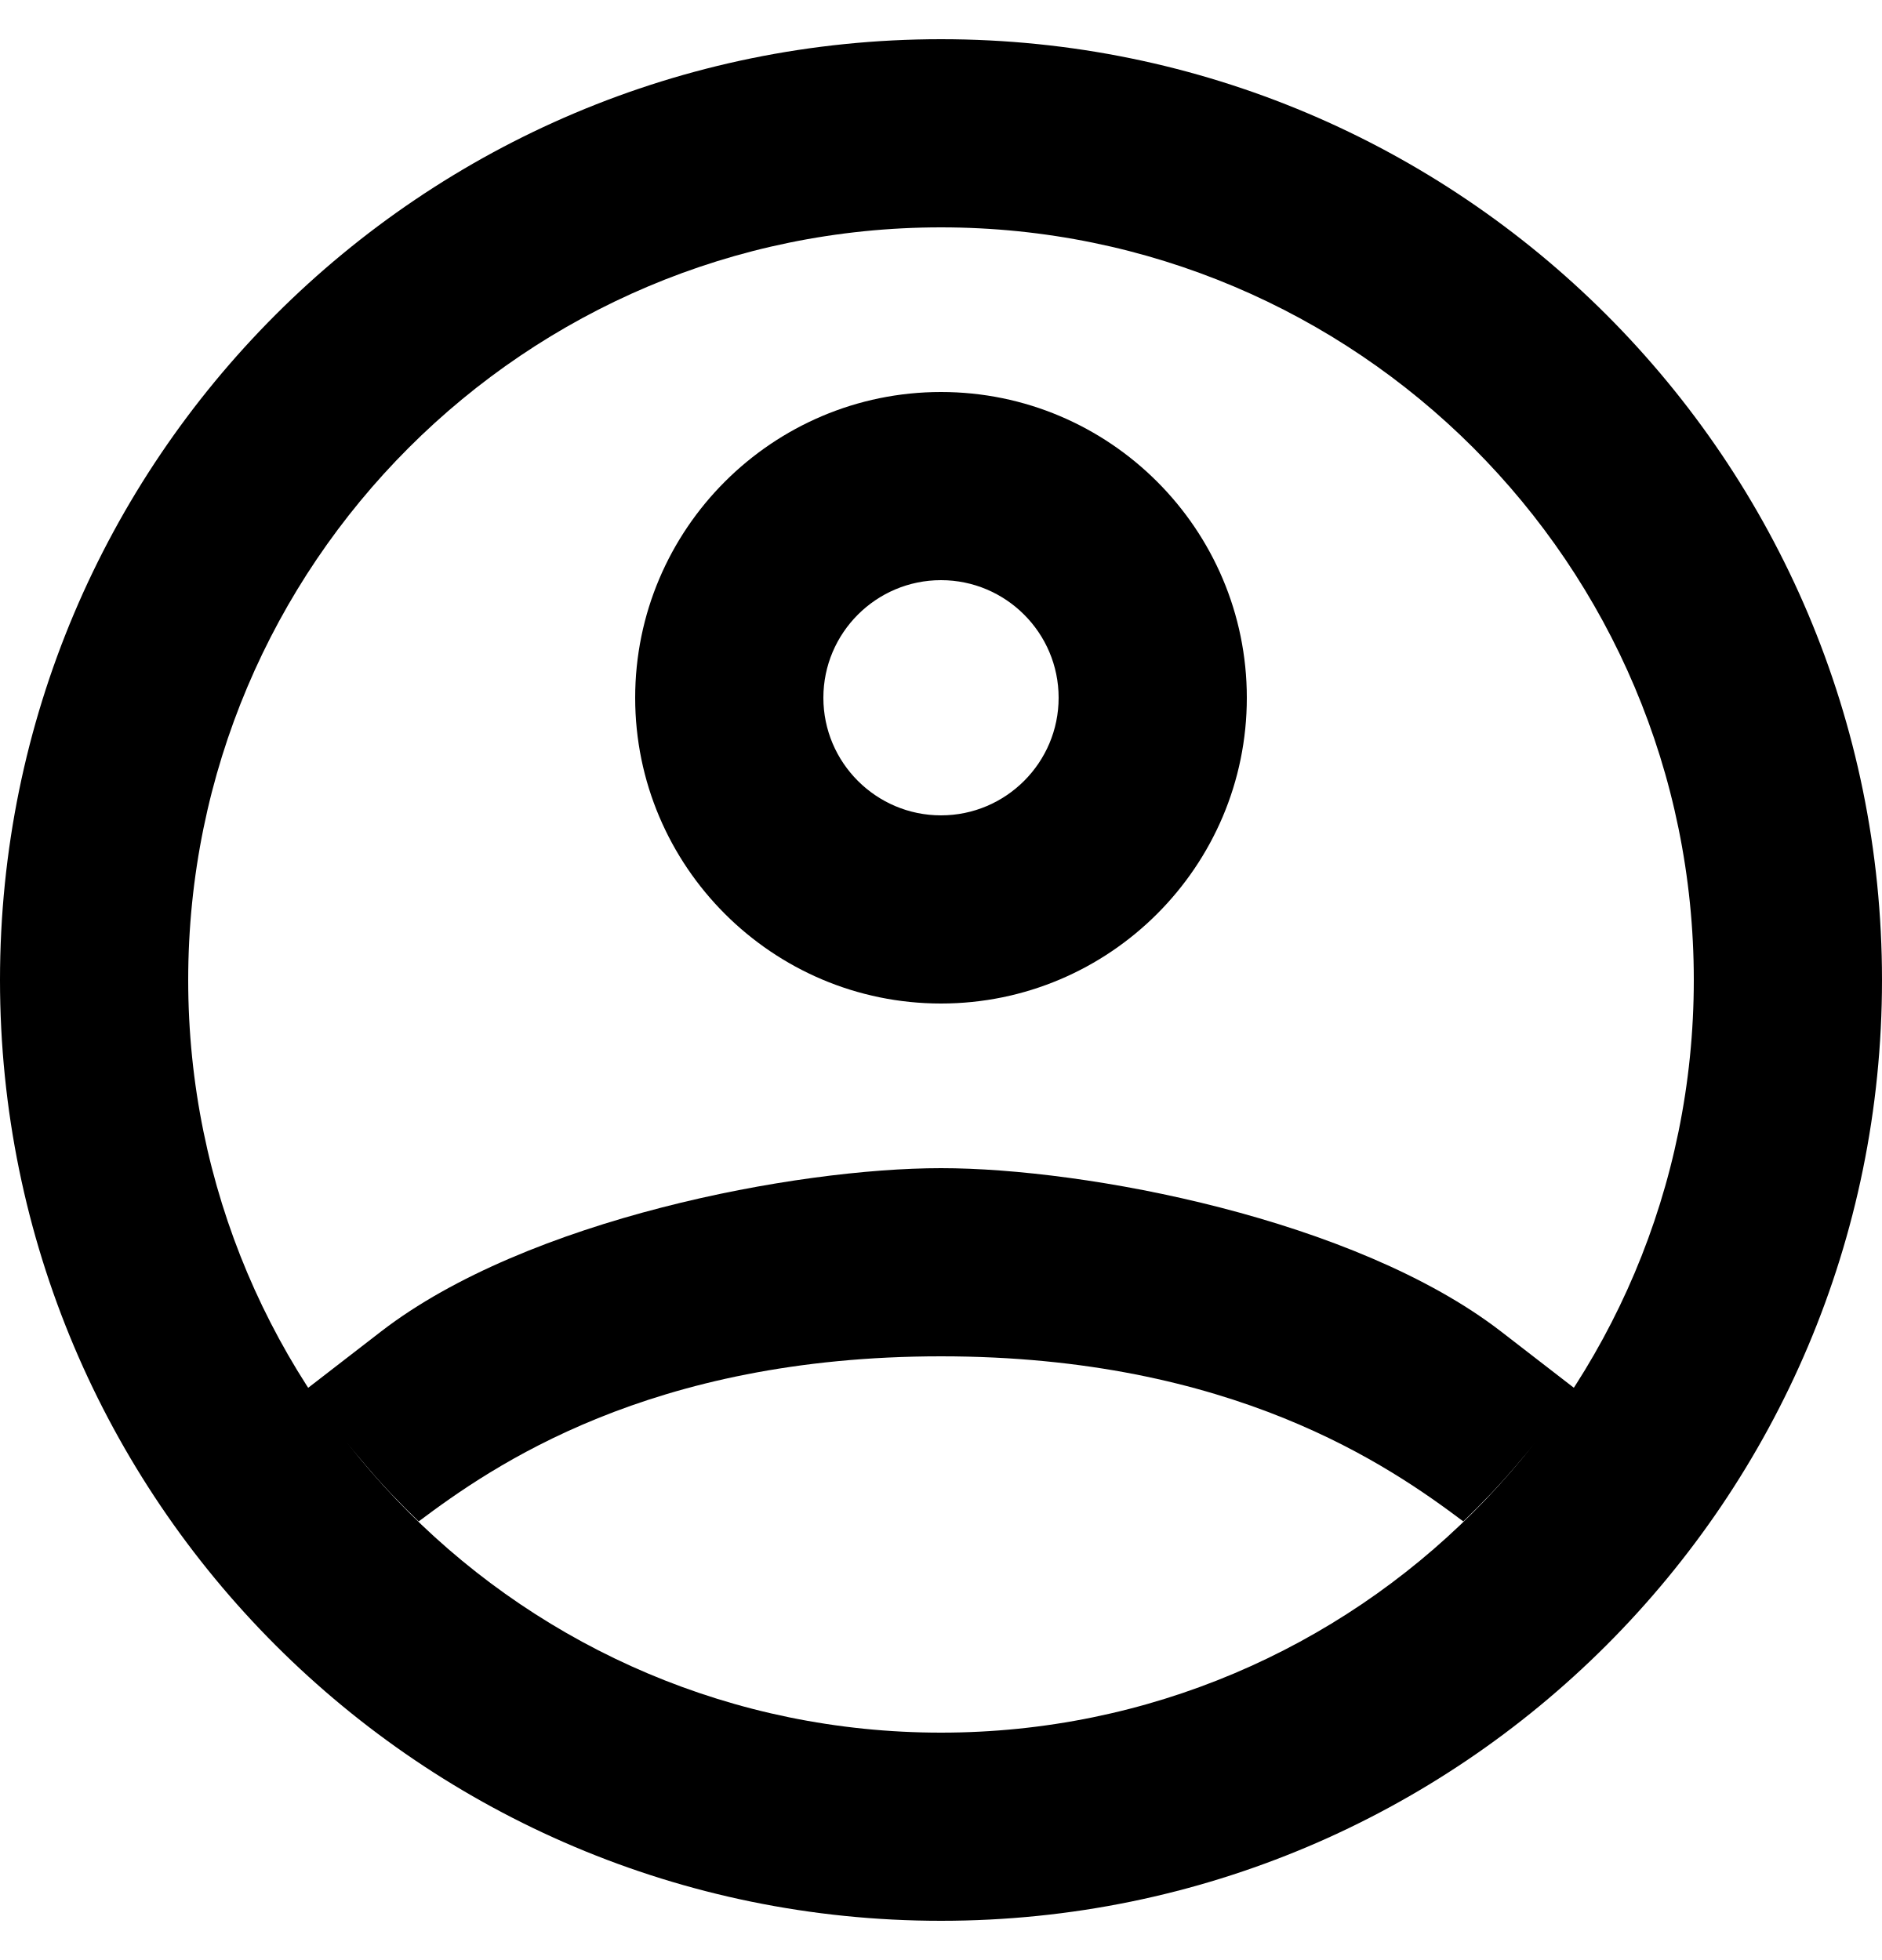
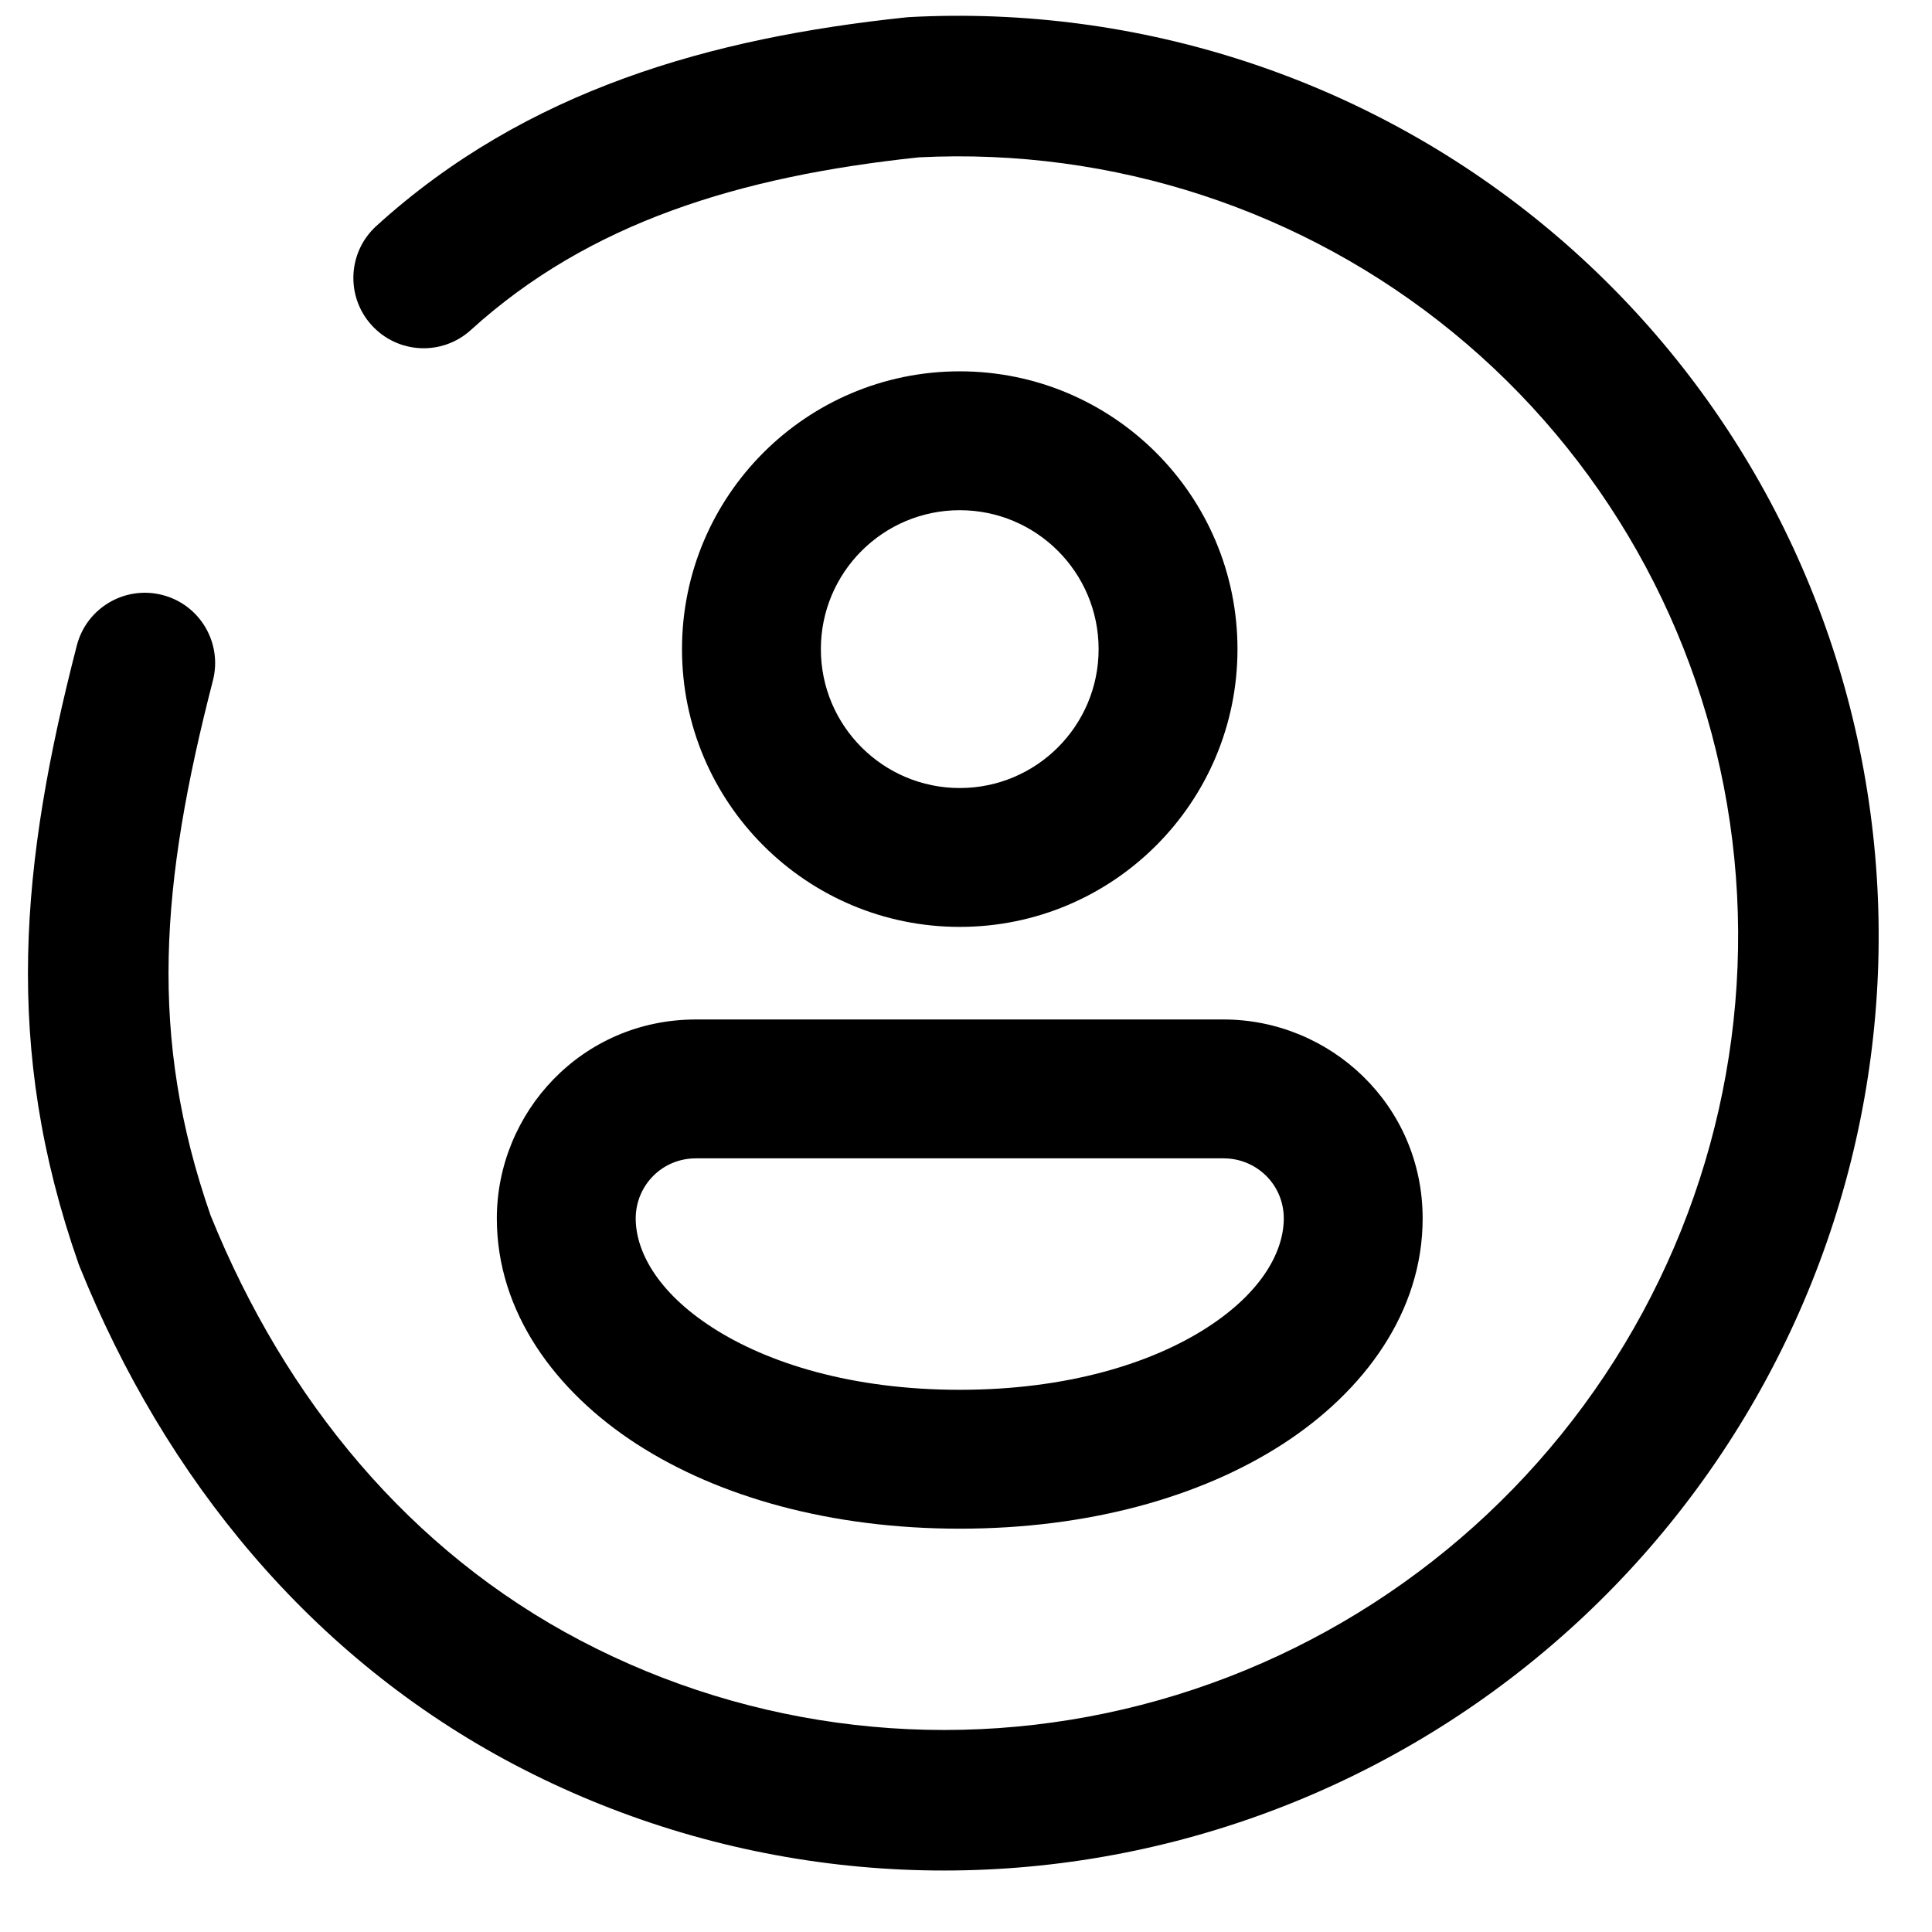
- <svg xmlns="http://www.w3.org/2000/svg" width="24" height="25" viewBox="0 0 24 25" fill="none">
-   <path d="M12 12.8C14.15 12.8 15.9 11.05 15.9 8.9C15.9 6.75 14.15 5 12 5C9.85 5 8.1 6.75 8.1 8.9C8.1 11.05 9.85 12.8 12 12.8ZM12 7.4C12.827 7.4 13.5 8.073 13.5 8.9C13.5 9.727 12.827 10.4 12 10.4C11.173 10.4 10.5 9.727 10.5 8.9C10.5 8.073 11.173 7.4 12 7.4Z" fill="currentColor" />
-   <path d="M12 0.5C5.372 0.5 0 5.872 0 12.5C0 19.128 5.372 24.5 12 24.5C18.628 24.5 24 19.128 24 12.5C24 5.872 18.628 0.5 12 0.5ZM12 22.1C6.698 22.1 2.4 17.802 2.4 12.5C2.4 7.198 6.698 2.9 12 2.9C17.302 2.9 21.6 7.198 21.6 12.5C21.6 17.802 17.302 22.1 12 22.1Z" fill="currentColor" />
-   <path d="M5.339 19.406C6.275 18.704 8.276 17.3 12 17.3C15.723 17.3 17.725 18.704 18.661 19.406C18.89 19.185 19.112 18.955 19.321 18.71L20.135 17.751L19.14 16.982C17.277 15.546 13.844 14.9 12 14.9C10.155 14.9 6.722 15.546 4.861 16.982L3.866 17.751L4.68 18.71C4.887 18.955 5.109 19.185 5.339 19.406Z" fill="currentColor" />
+ <svg xmlns="http://www.w3.org/2000/svg" width="25" height="25" viewBox="0 0 25 25" fill="none">
+   <path fill-rule="evenodd" clip-rule="evenodd" d="M12.419 6.602C11.427 6.602 10.622 7.407 10.622 8.4C10.622 9.392 11.427 10.197 12.419 10.197C13.412 10.197 14.216 9.392 14.216 8.4C14.216 7.407 13.412 6.602 12.419 6.602ZM8.825 8.4C8.825 6.415 10.434 4.805 12.419 4.805C14.404 4.805 16.013 6.415 16.013 8.4C16.013 10.384 14.404 11.994 12.419 11.994C10.434 11.994 8.825 10.384 8.825 8.4Z" fill="currentColor" />
+   <path fill-rule="evenodd" clip-rule="evenodd" d="M6.429 15.767C6.429 14.394 7.529 13.192 9.005 13.192H15.834C17.207 13.192 18.409 14.292 18.409 15.767C18.409 16.979 17.651 18.005 16.599 18.686C15.536 19.373 14.085 19.781 12.419 19.781C10.753 19.781 9.302 19.373 8.239 18.686C7.187 18.005 6.429 16.979 6.429 15.767ZM9.005 14.989C8.563 14.989 8.226 15.344 8.226 15.767C8.226 16.173 8.486 16.705 9.216 17.177C9.935 17.642 11.03 17.984 12.419 17.984C13.808 17.984 14.903 17.642 15.622 17.177C16.352 16.705 16.612 16.173 16.612 15.767C16.612 15.326 16.257 14.989 15.834 14.989H9.005Z" fill="currentColor" />
+   <path fill-rule="evenodd" clip-rule="evenodd" d="M2.726 15.73C3.696 18.126 5.313 20.075 7.513 21.229C9.737 22.396 12.325 22.694 14.774 22.06C17.224 21.426 19.36 19.906 20.766 17.796C22.173 15.685 22.749 13.135 22.385 10.642C22.021 8.149 20.743 5.89 18.801 4.301C16.864 2.716 14.402 1.909 11.889 2.036C9.569 2.282 7.624 2.879 6.093 4.27C5.722 4.608 5.146 4.58 4.809 4.208C4.471 3.837 4.499 3.261 4.87 2.924C6.813 1.158 9.21 0.489 11.723 0.225L11.746 0.223L11.77 0.221C14.741 0.064 17.657 1.015 19.952 2.893C22.247 4.771 23.755 7.439 24.184 10.38C24.614 13.32 23.934 16.322 22.28 18.804C20.626 21.287 18.113 23.074 15.23 23.82C12.346 24.567 9.294 24.218 6.667 22.84C4.022 21.451 2.136 19.13 1.031 16.391L1.023 16.371L1.016 16.352C0.033 13.546 0.268 11.17 0.994 8.353C1.119 7.867 1.615 7.574 2.101 7.699C2.588 7.824 2.88 8.32 2.755 8.806C2.077 11.438 1.917 13.408 2.726 15.73Z" fill="currentColor" />
</svg>
